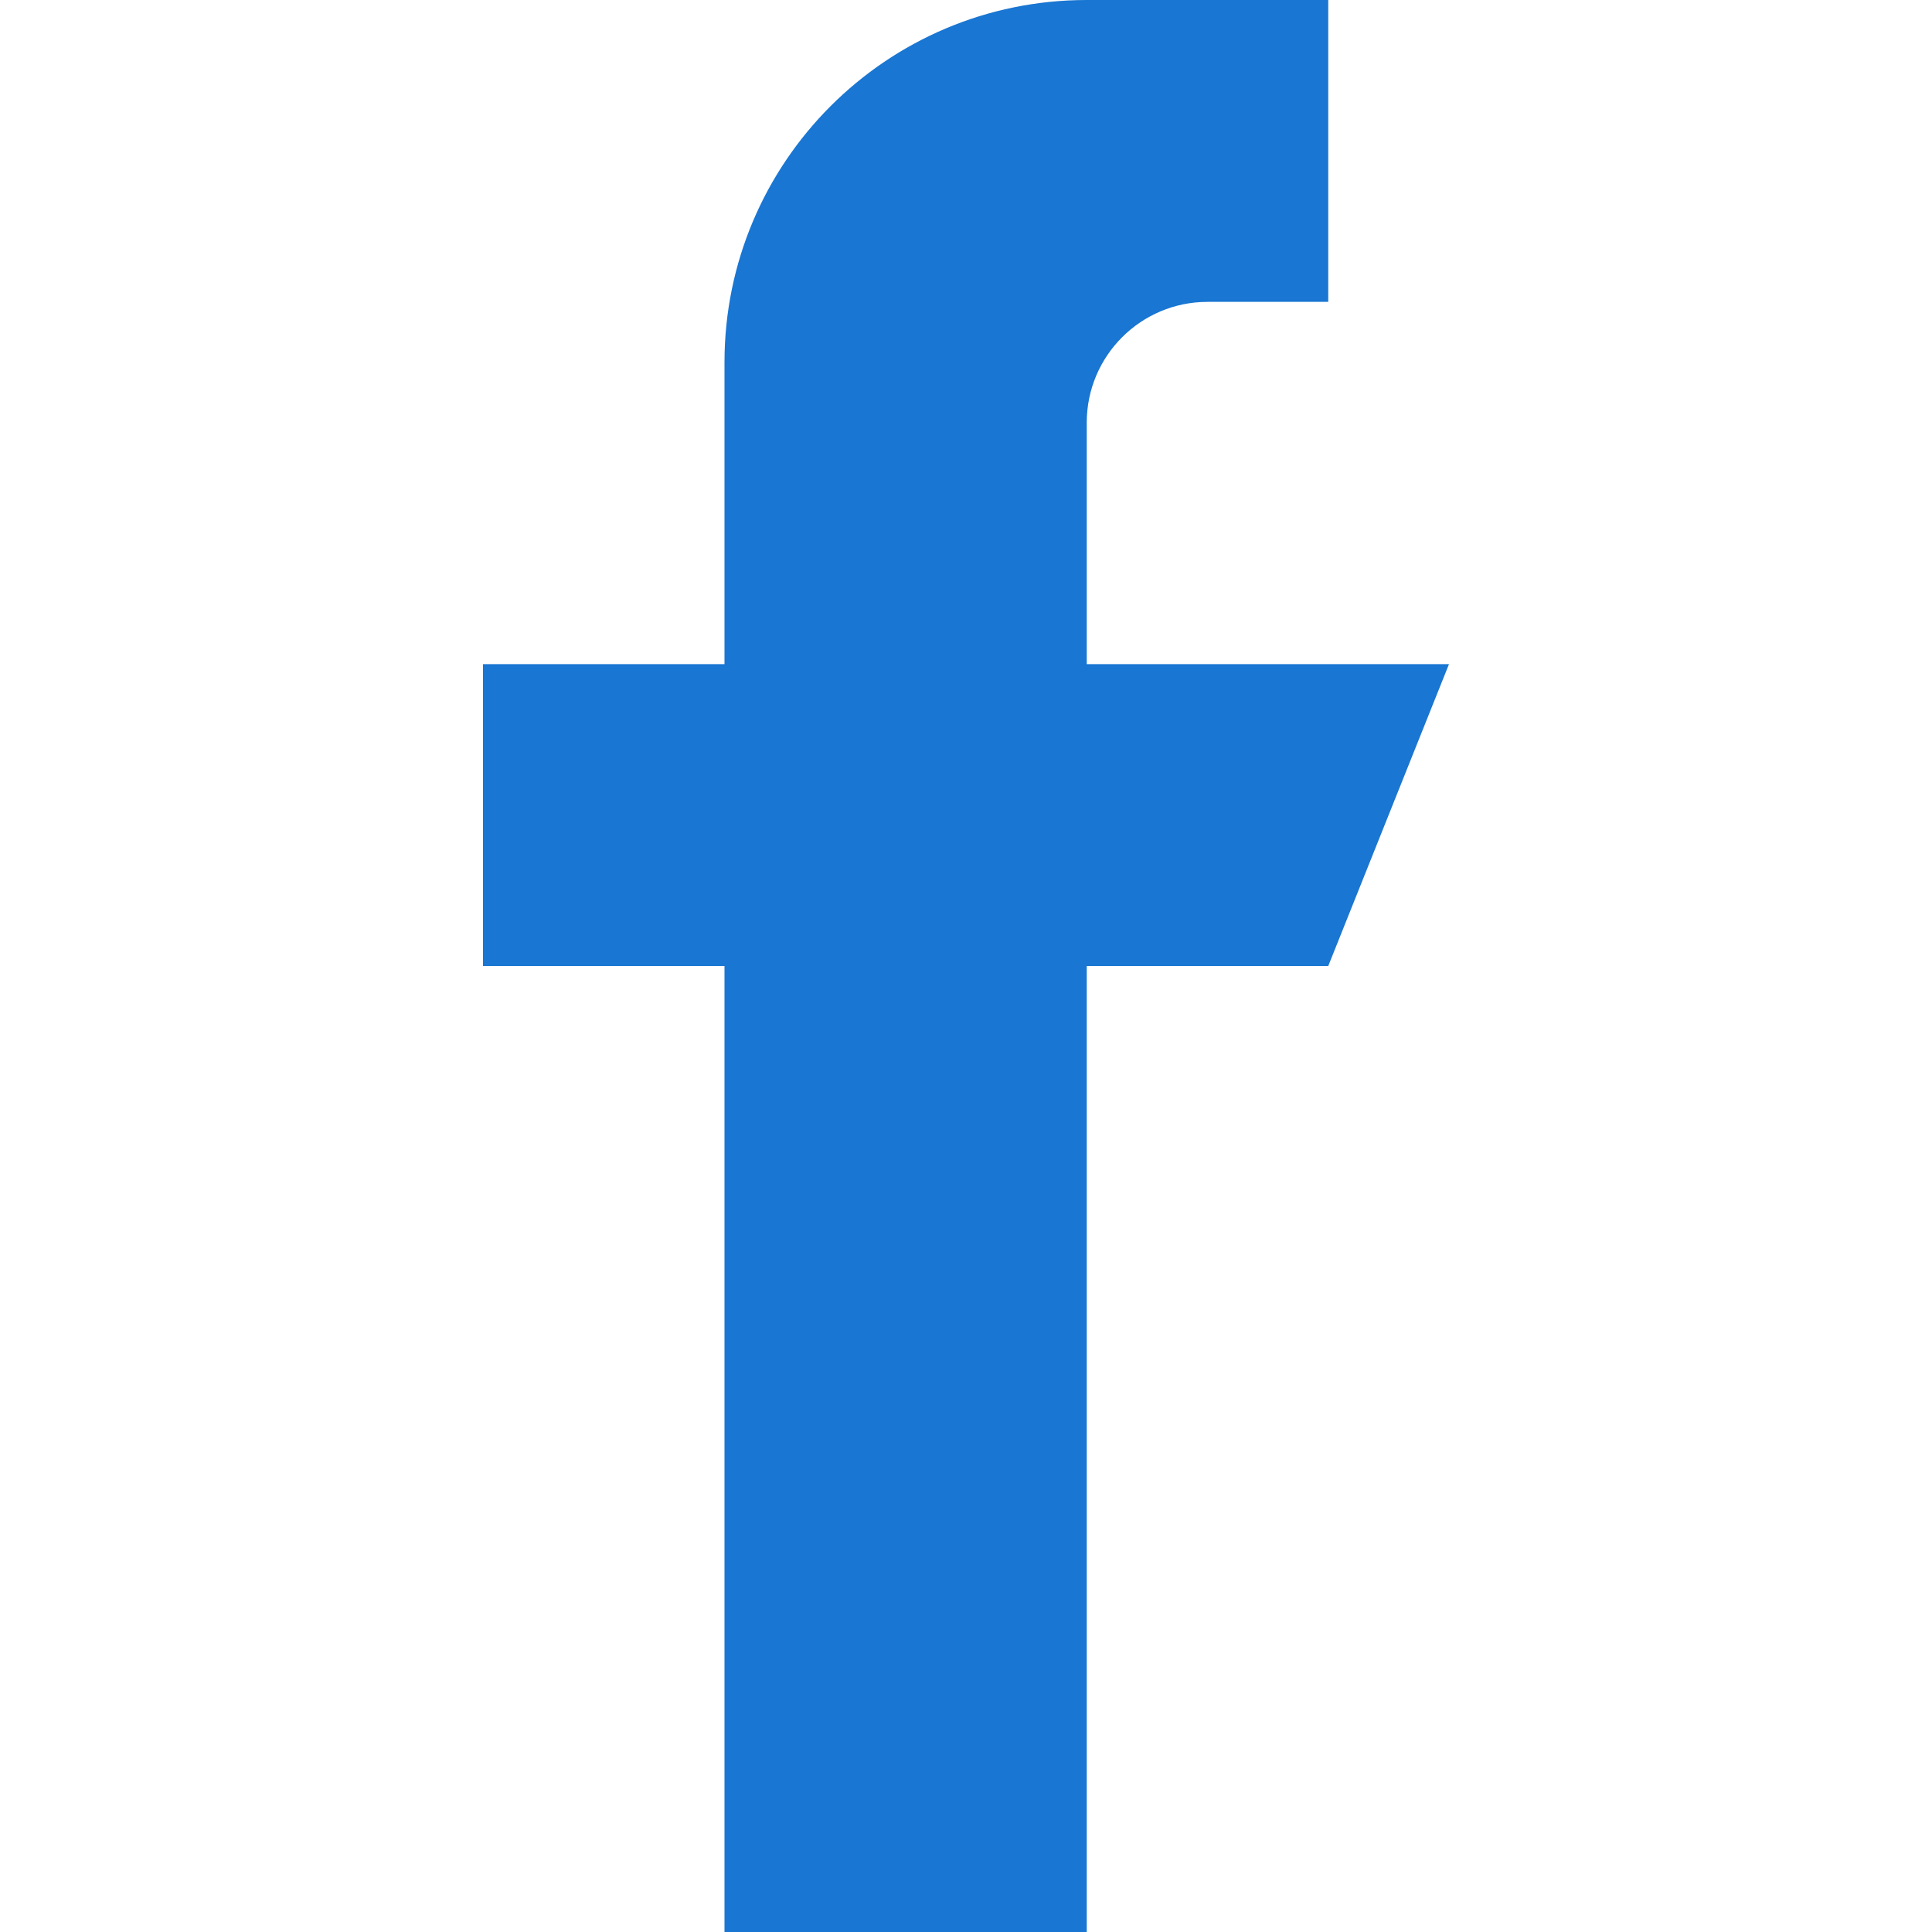
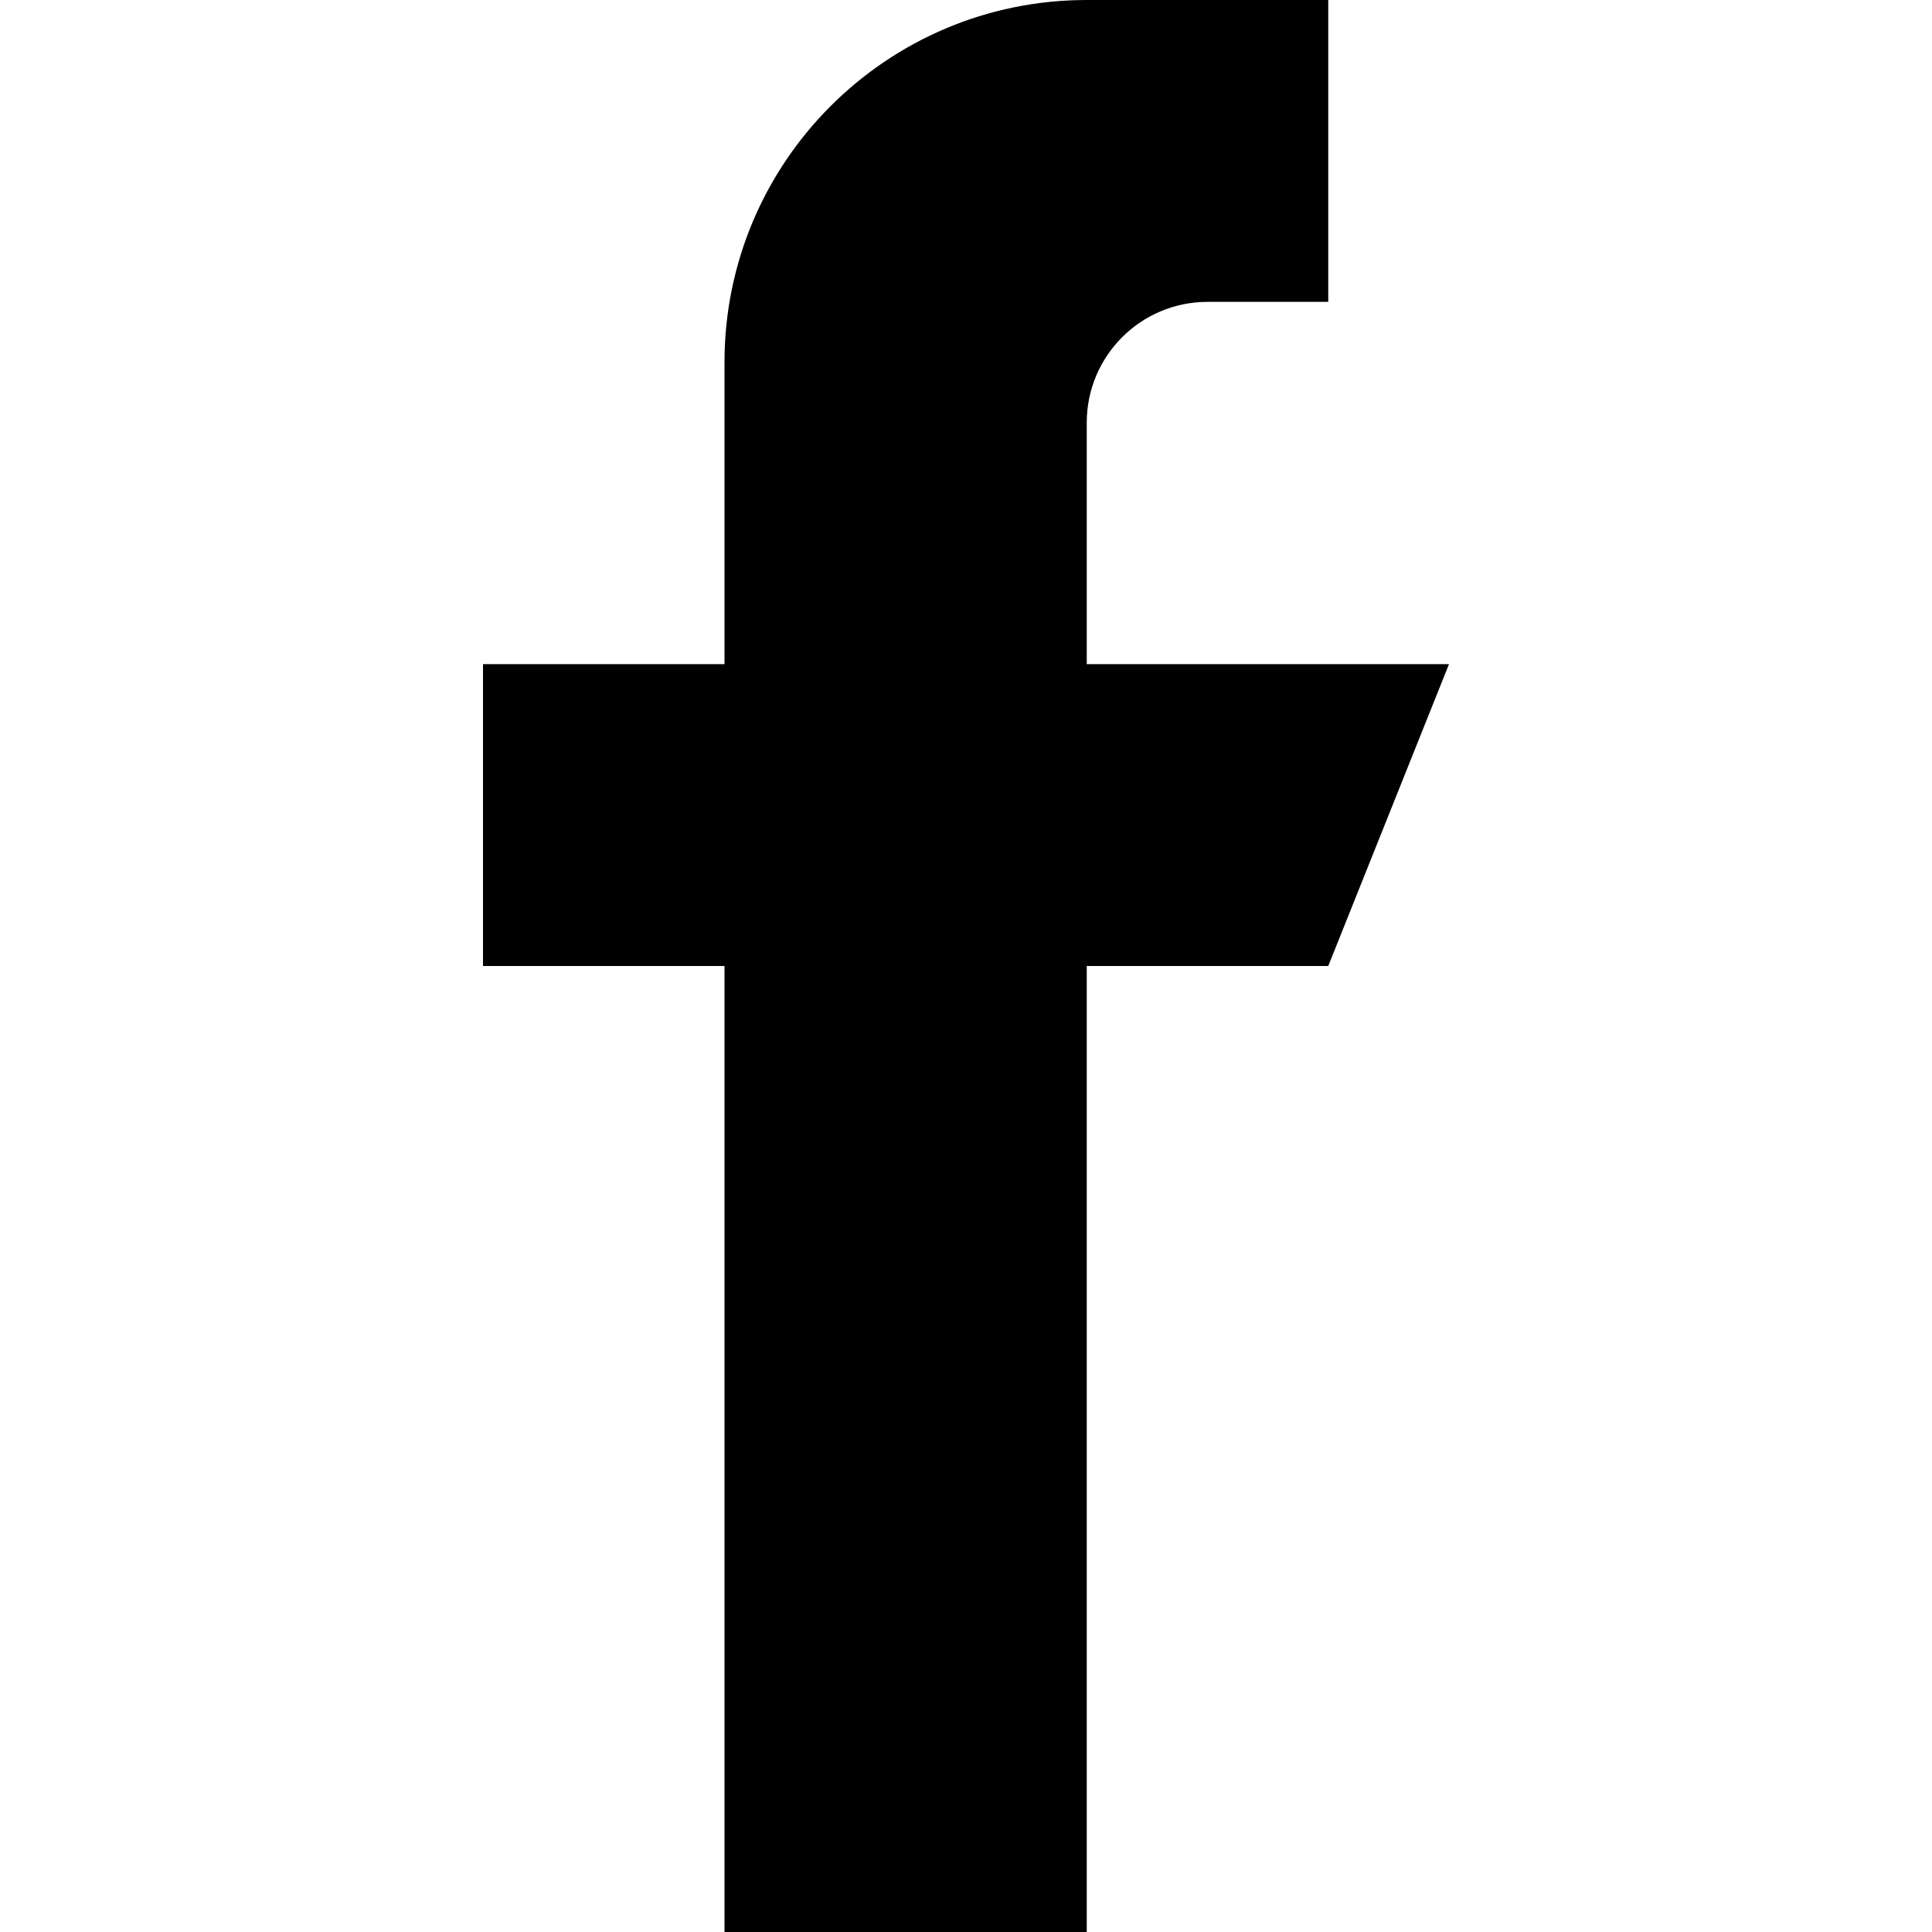
<svg xmlns="http://www.w3.org/2000/svg" viewBox="0 0 16 16" id="facebook">
-   <path fill="#1976D2" fill-rule="evenodd" d="M12 5.5H9v-2a1 1 0 0 1 1-1h1V0H9a3 3 0 0 0-3 3v2.5H4V8h2v8h3V8h2l1-2.5z" clip-rule="evenodd" />
+   <path fill-rule="evenodd" d="M12 5.5H9v-2a1 1 0 0 1 1-1h1V0H9a3 3 0 0 0-3 3v2.5H4V8h2v8h3V8h2l1-2.5z" clip-rule="evenodd" />
</svg>
